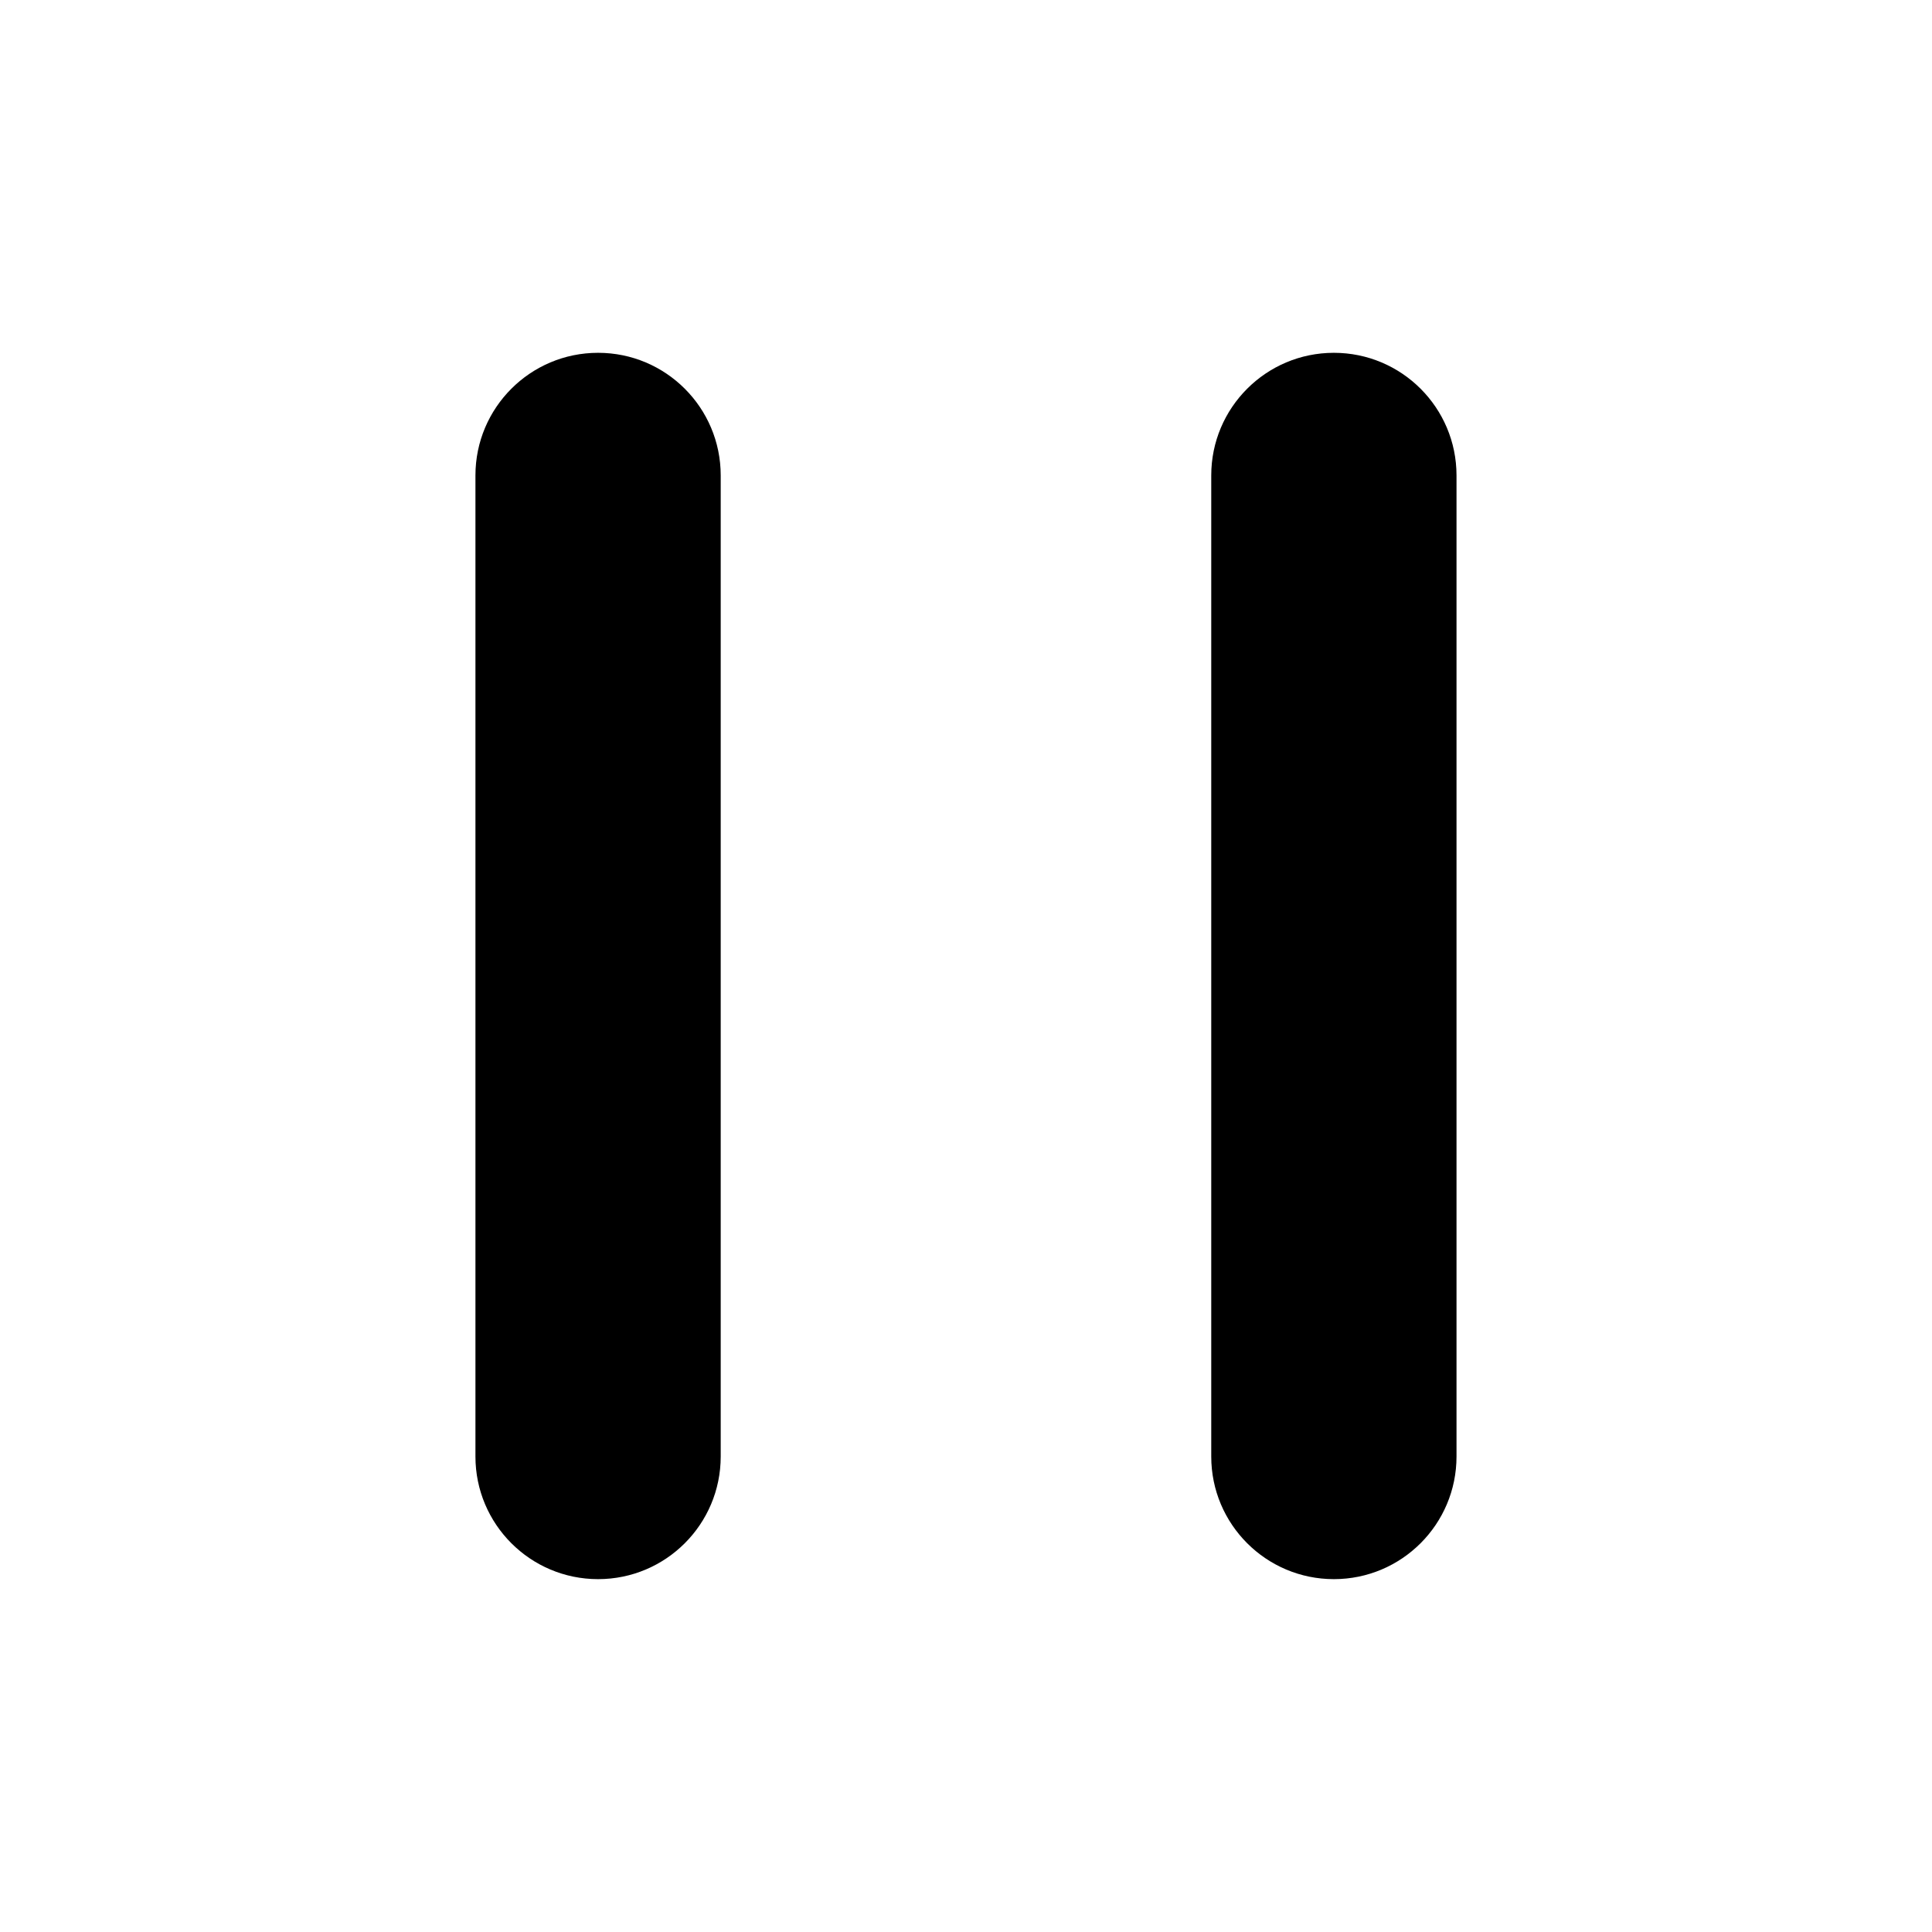
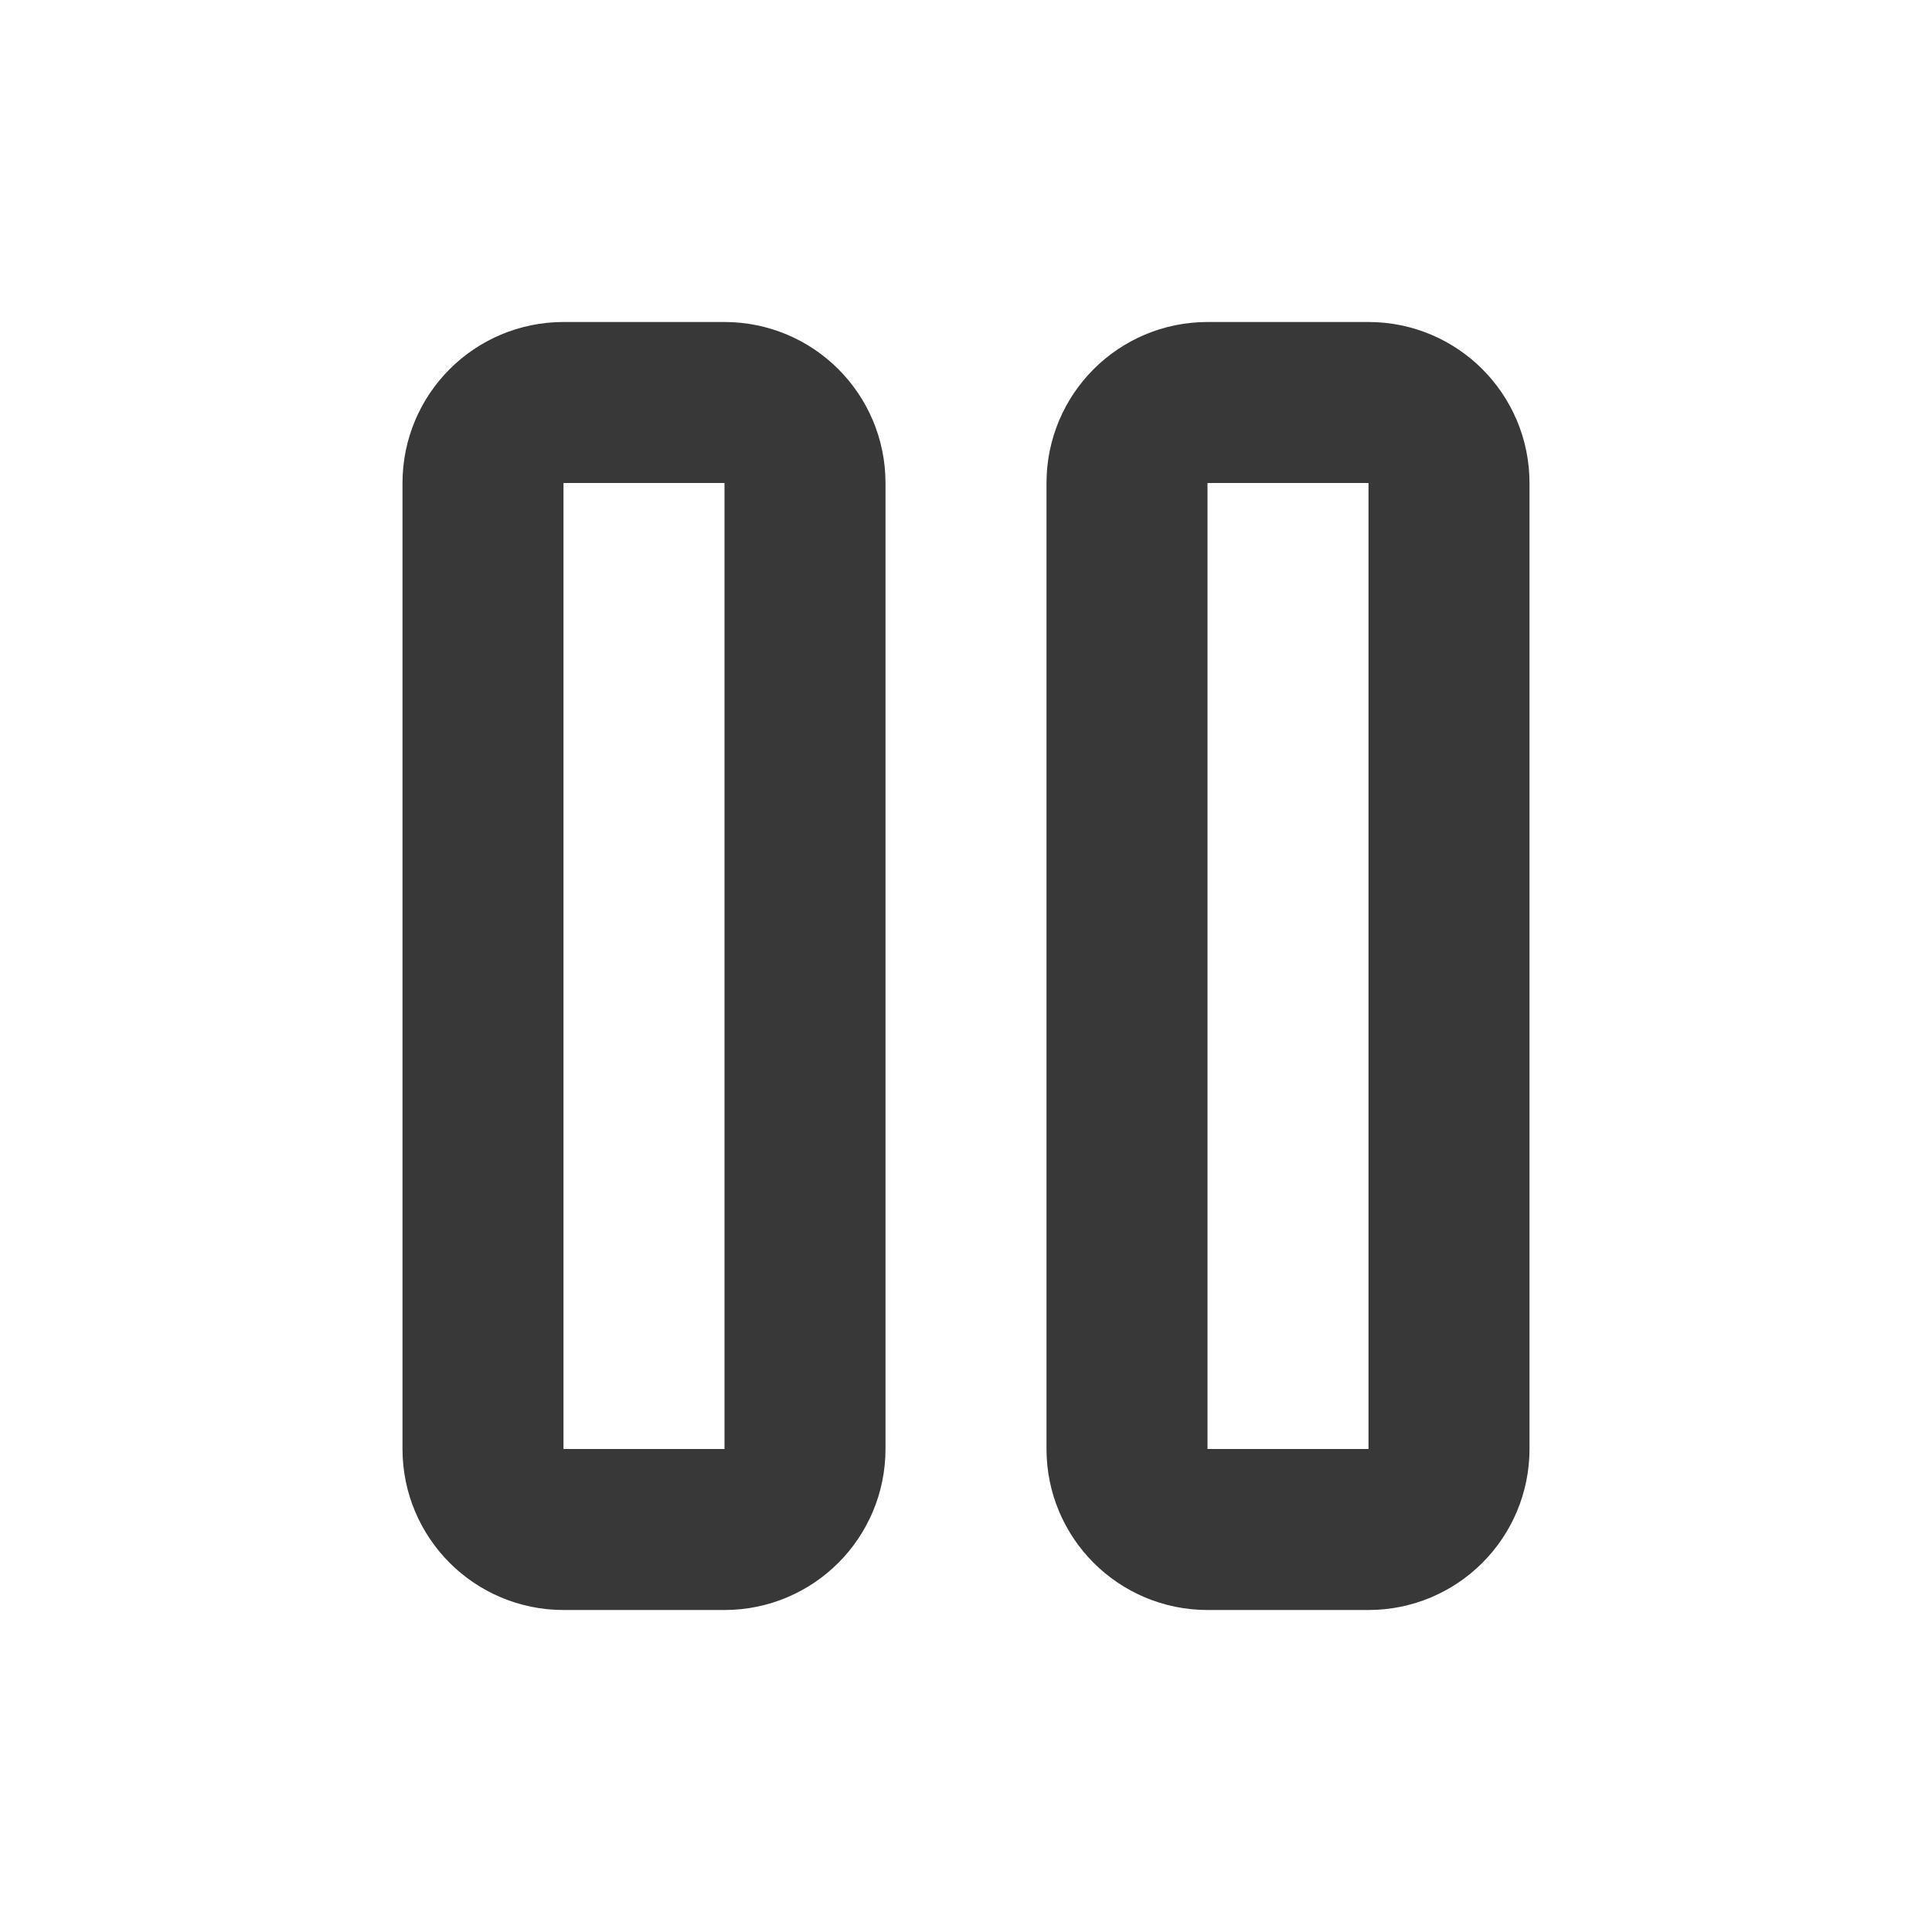
- <svg xmlns="http://www.w3.org/2000/svg" width="16" height="16" enable-background="new" version="1.1">
-   <g transform="matrix(1.0156 0 0 1.0156 -0.125 -0.125)" fill="#000000" stroke-width="1.826">
-     <rect x="4" y="3" width="2" height="10" rx="1" ry="1" />
-     <rect x="10" y="3" width="2" height="10" rx="1" ry="1" />
-   </g>
+ <svg xmlns="http://www.w3.org/2000/svg" width="16" height="16" viewBox="0 0 24 24" fill="none" stroke="#383838" stroke-width="2" stroke-linecap="round" stroke-linejoin="round">
+   <rect x="6" y="5" width="4" height="14" rx="1" />
+   <rect x="14" y="5" width="4" height="14" rx="1" />
</svg>
